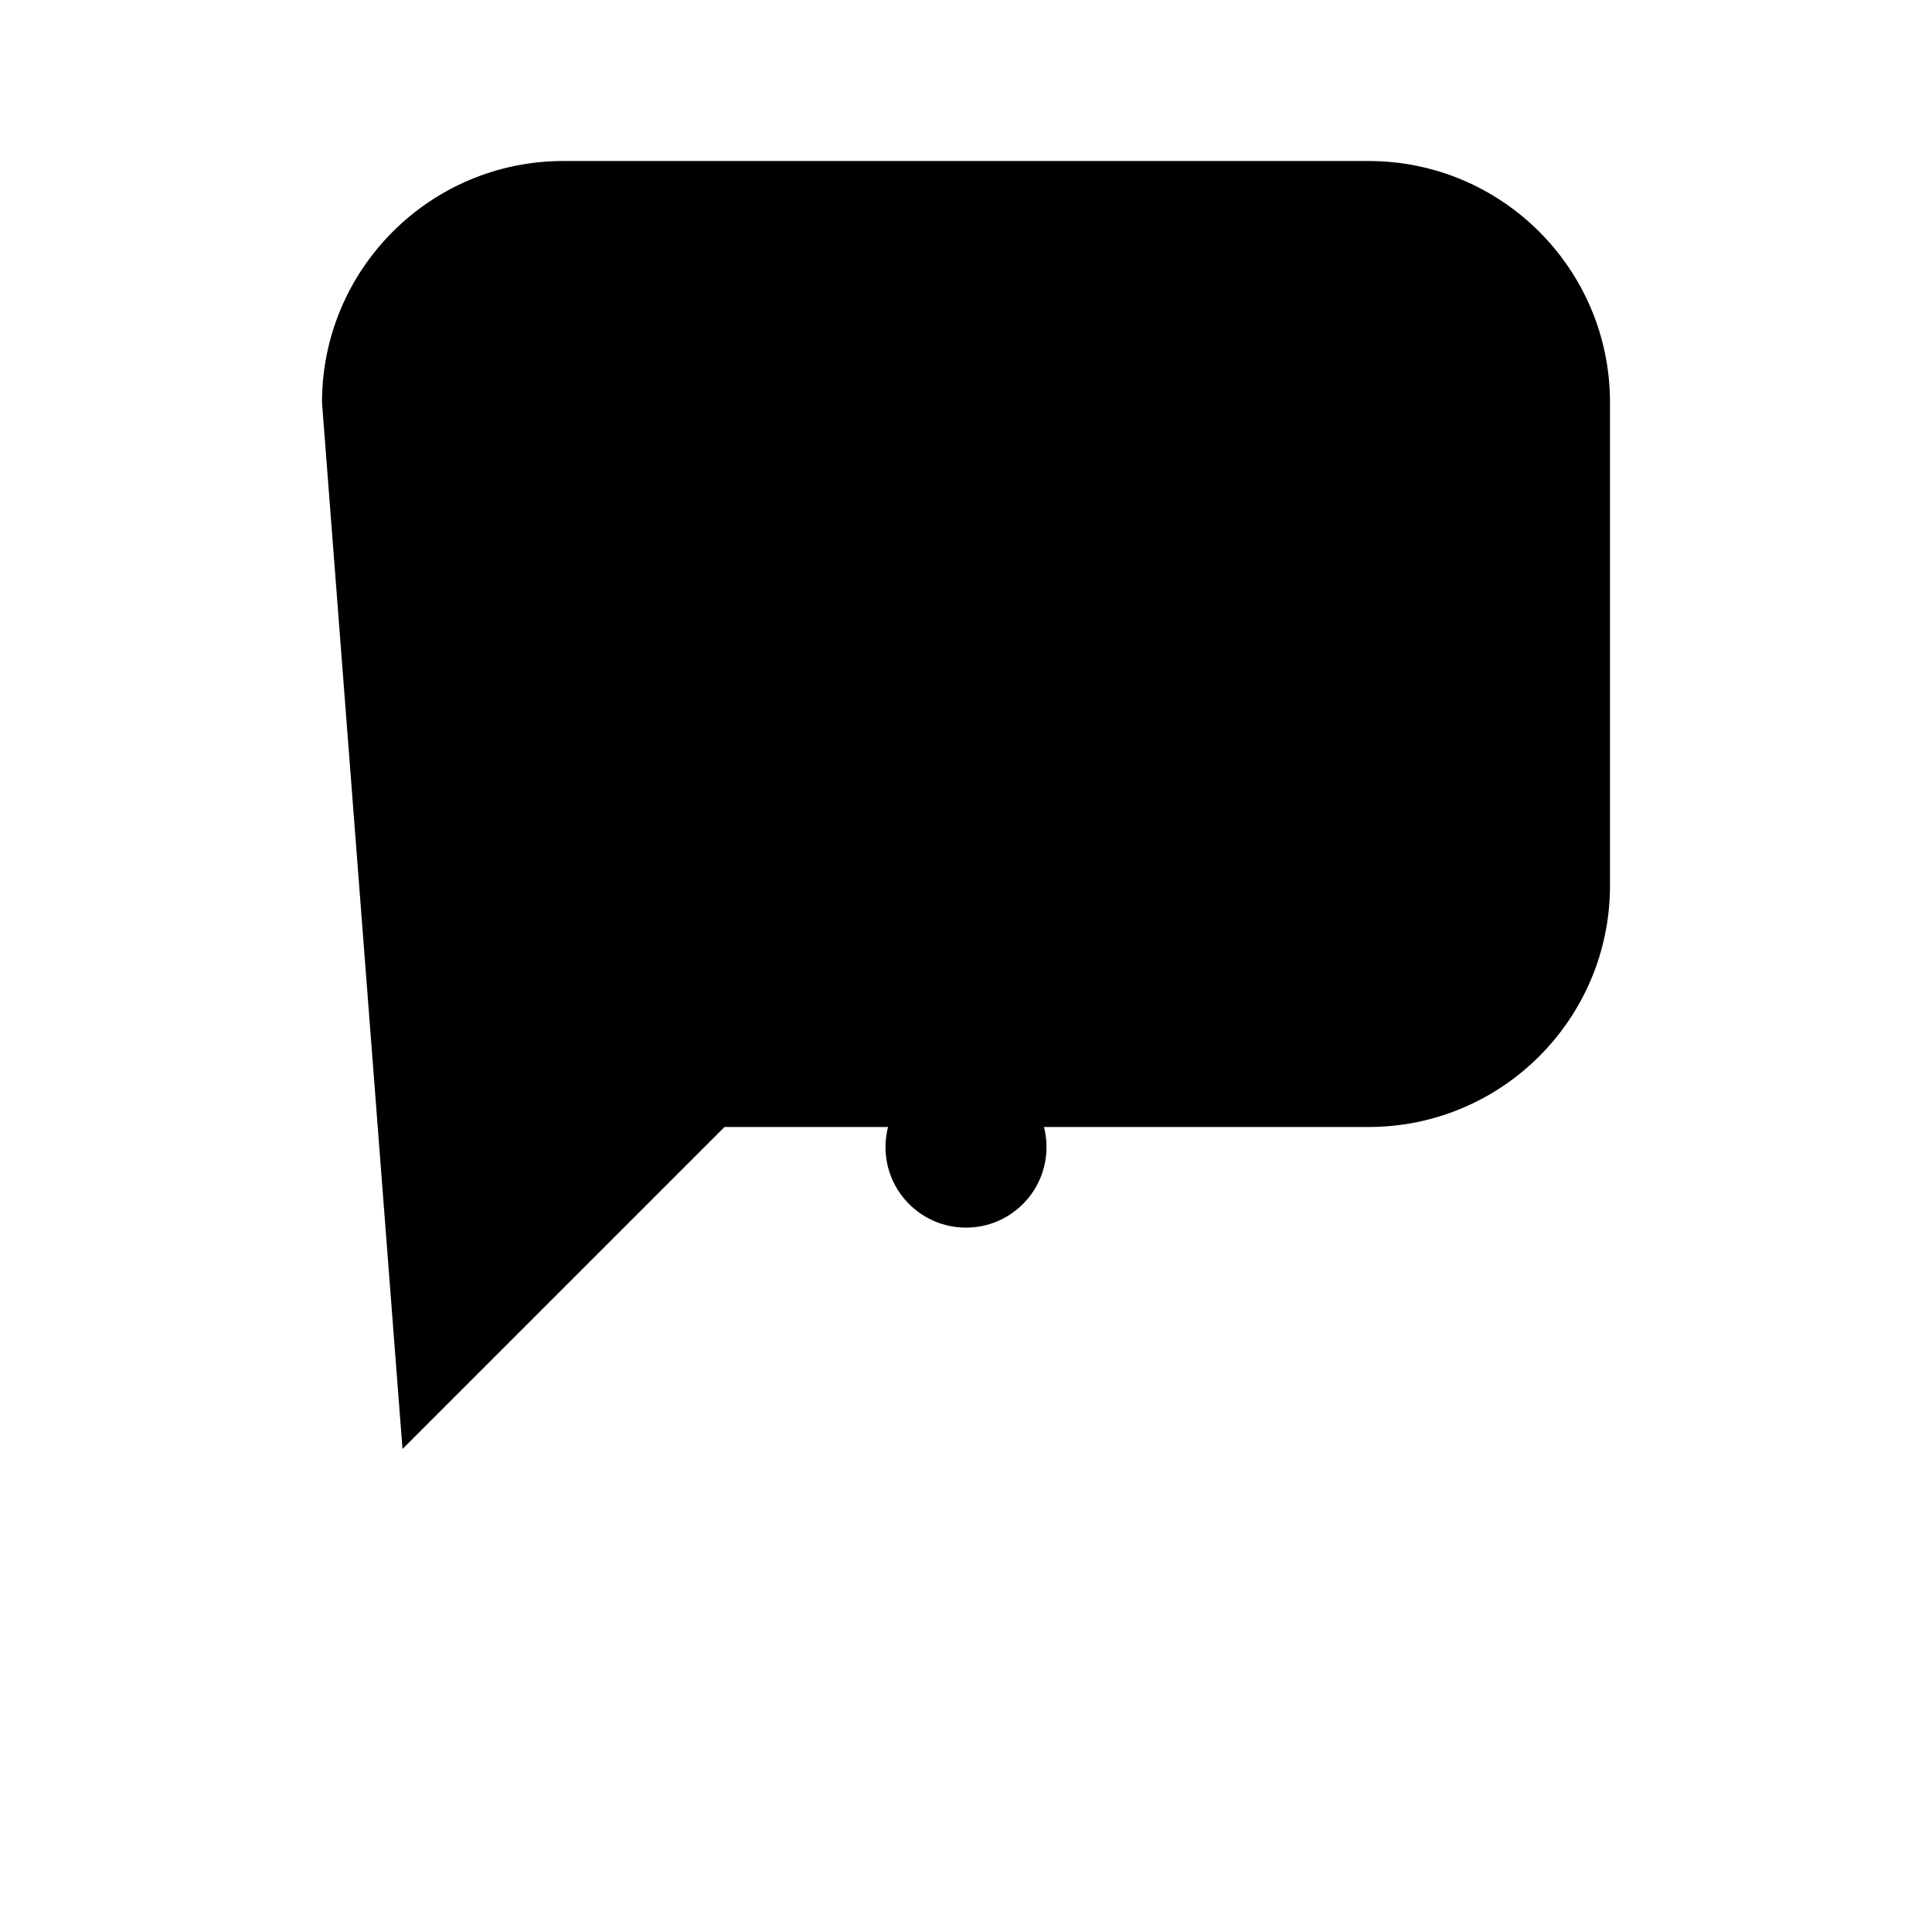
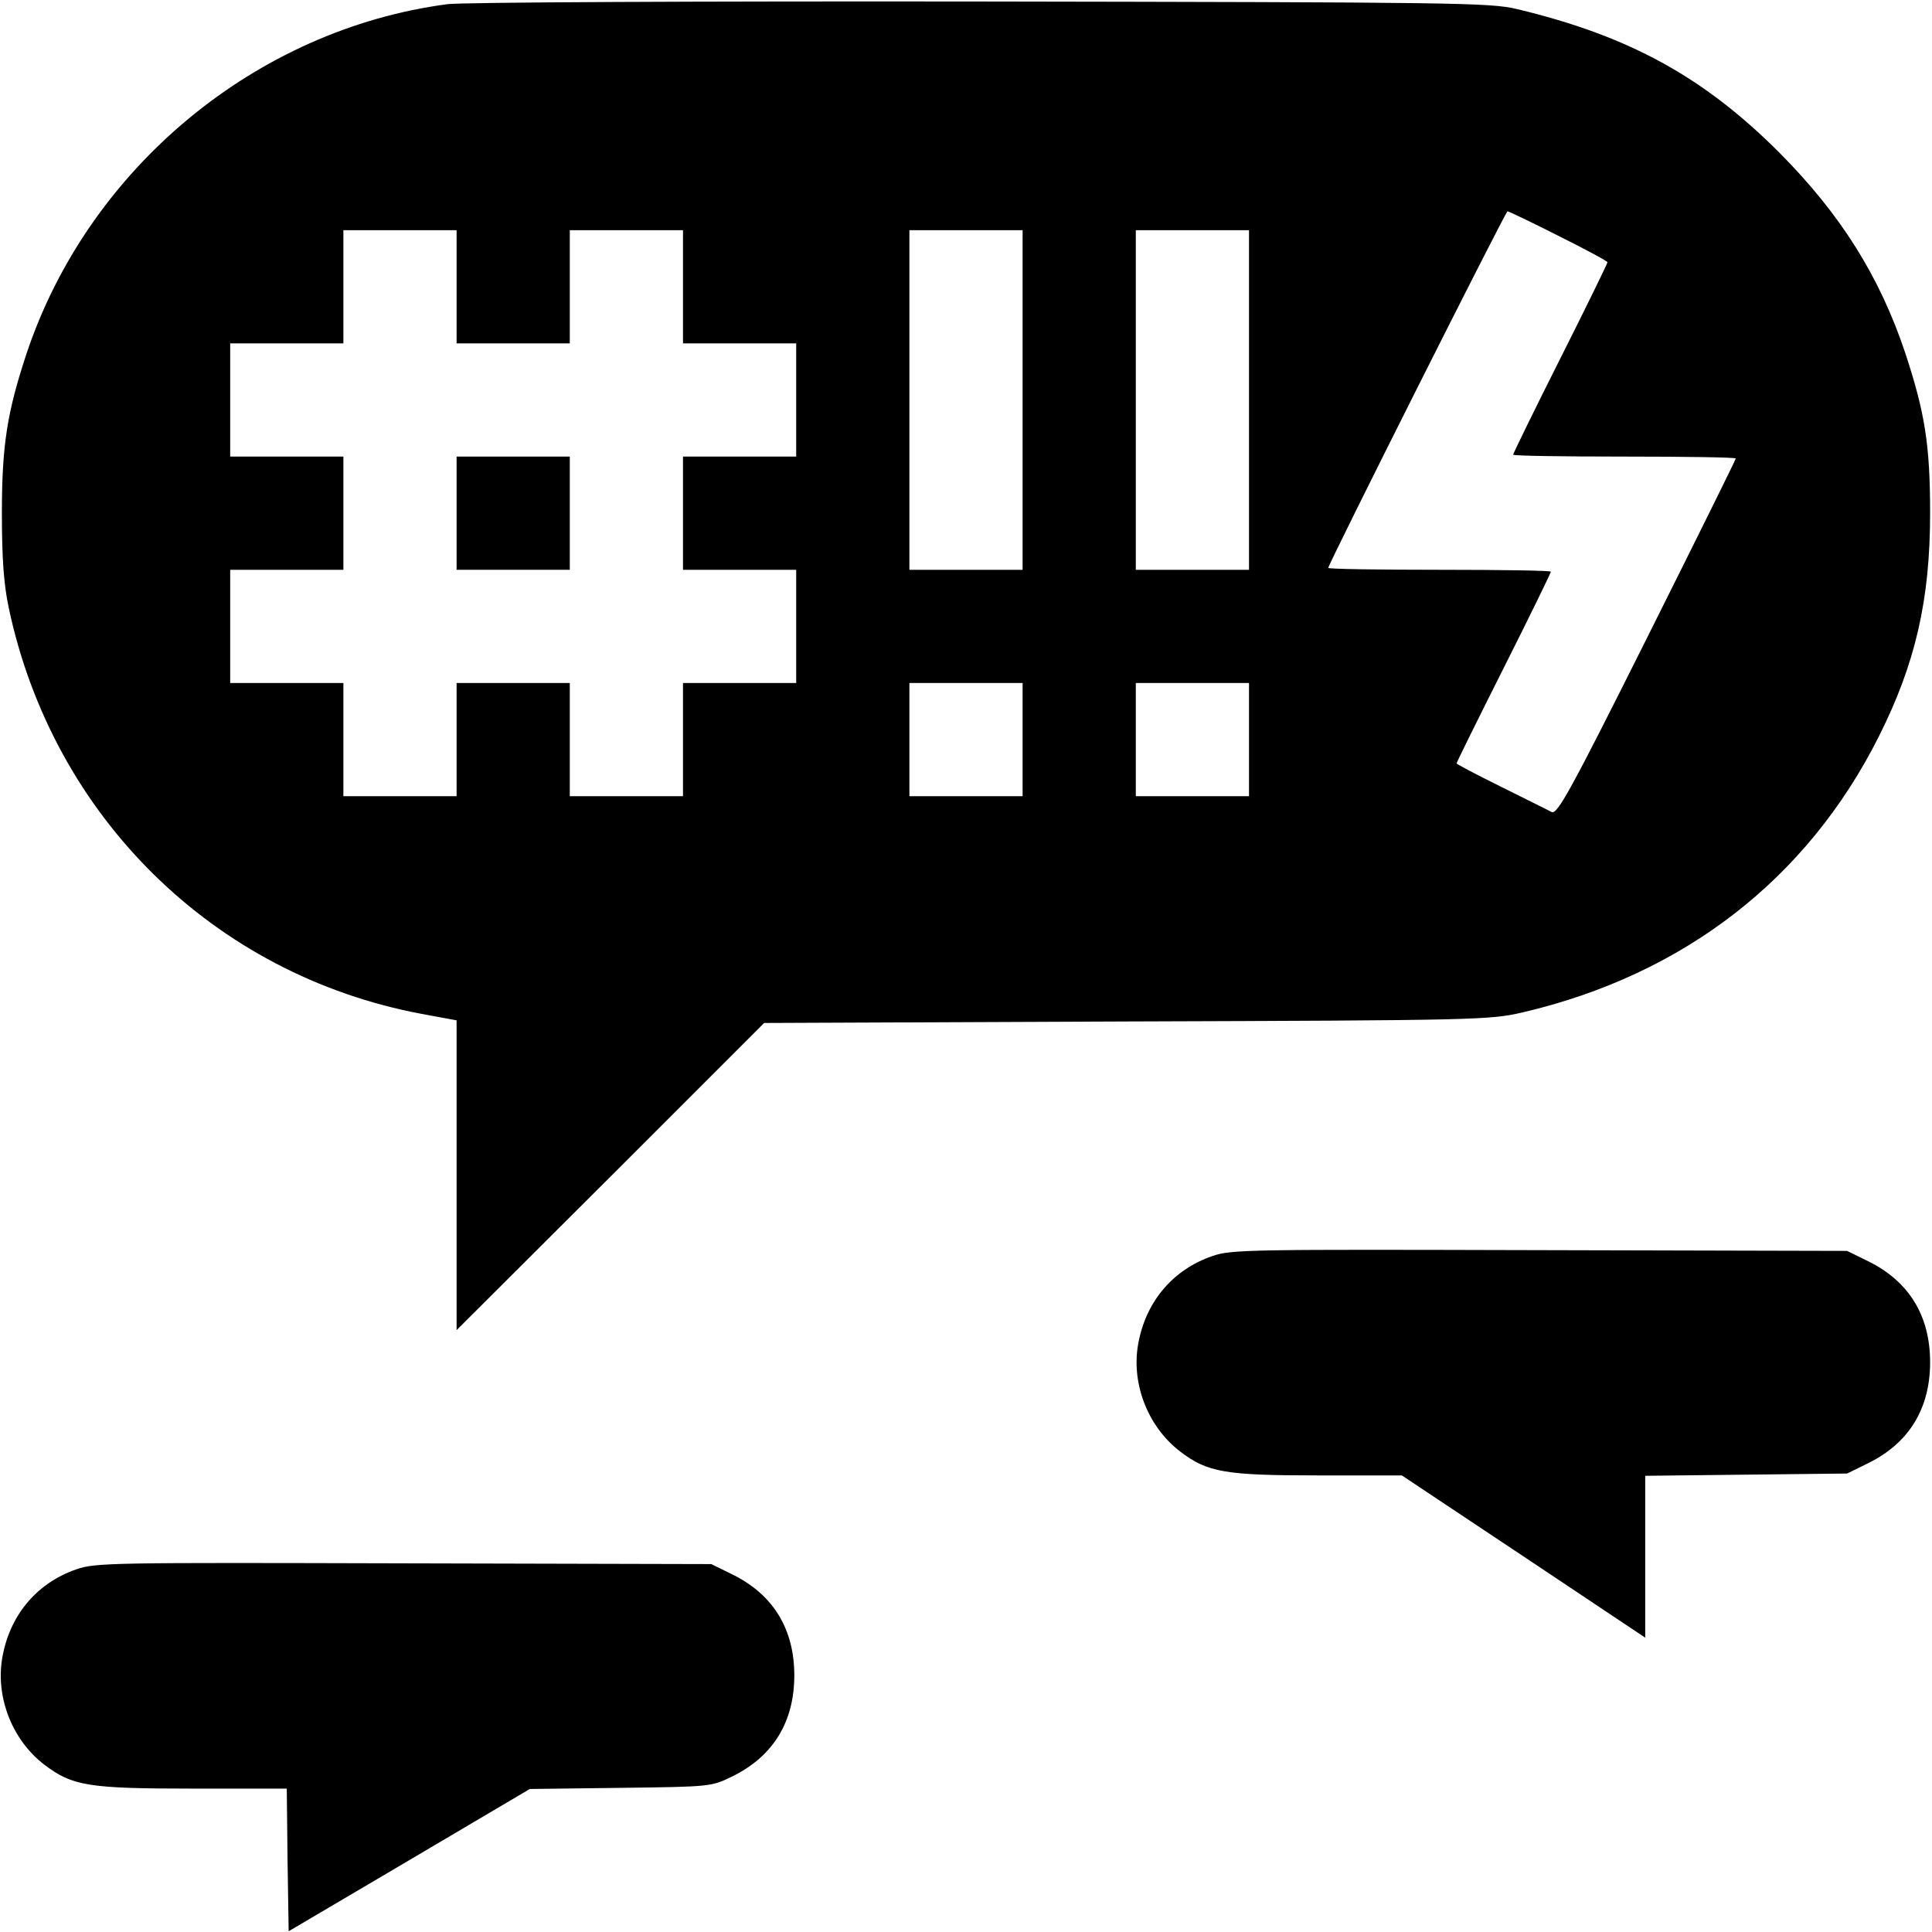
- <svg xmlns="http://www.w3.org/2000/svg" id="icon" viewBox="0 0 24 24" fill="currentColor">
-   <path d="M4 5a3 3 0 0 1 3-3h10a3 3 0 0 1 3 3v6a3 3 0 0 1-3 3H9l-4 4z" />
-   <path d="M12 6.25a.75.75 0 0 0-.75.75v4a.75.75 0 0 0 1.5 0v-4A.75.75 0 0 0 12 6.25Zm0 7a1 1 0 1 0 0 2 1 1 0 0 0 0-2Z" />
+ <svg xmlns="http://www.w3.org/2000/svg" version="1.0" viewBox="0 0" width="512" height="512" preserveAspectRatio="xMidYMid meet">
+   <g transform="translate(0,512) scale(0.1,-0.1)" fill="#000000" stroke="none">
+     <path d="M1186 5109 c-508 -67 -952 -435 -1116 -927 -51 -155 -65 -241 -65 -422 0 -120 5 -188 18 -250 117 -554 544 -974 1095 -1077 l92 -17 0 -411 0 -410 408 407 407 407 960 4 c934 3 962 4 1050 24 427 100 754 353 944 731 97 193 136 362 136 592 0 182 -14 267 -66 425 -68 203 -171 367 -334 531 -200 200 -398 309 -695 380 -70 17 -165 18 -1420 20 -749 1 -1375 -2 -1414 -7z m2944 -614 c72 -36 130 -67 130 -70 0 -3 -56 -118 -125 -255 -69 -137 -125 -252 -125 -255 0 -3 133 -5 295 -5 162 0 295 -2 295 -5 0 -3 -106 -217 -235 -475 -204 -408 -238 -469 -253 -462 -9 5 -70 35 -134 67 -65 32 -118 60 -118 62 0 2 56 116 125 253 69 137 125 252 125 255 0 3 -133 5 -295 5 -162 0 -295 2 -295 5 0 10 470 945 475 945 3 0 64 -29 135 -65z m-2920 -135 l0 -150 150 0 150 0 0 150 0 150 150 0 150 0 0 -150 0 -150 150 0 150 0 0 -150 0 -150 -150 0 -150 0 0 -150 0 -150 150 0 150 0 0 -150 0 -150 -150 0 -150 0 0 -150 0 -150 -150 0 -150 0 0 150 0 150 -150 0 -150 0 0 -150 0 -150 -150 0 -150 0 0 150 0 150 -150 0 -150 0 0 150 0 150 150 0 150 0 0 150 0 150 -150 0 -150 0 0 150 0 150 150 0 150 0 0 150 0 150 150 0 150 0 0 -150z m1500 -300 l0 -450 -150 0 -150 0 0 450 0 450 150 0 150 0 0 -450z m600 0 l0 -450 -150 0 -150 0 0 450 0 450 150 0 150 0 0 -450z m-600 -900 l0 -150 -150 0 -150 0 0 150 0 150 150 0 150 0 0 -150z m600 0 l0 -150 -150 0 -150 0 0 150 0 150 150 0 150 0 0 -150z" />
+     <path d="M1210 3760 l0 -150 150 0 150 0 0 150 0 150 -150 0 -150 0 0 -150z" />
+     <path d="M3212 1791 c-101 -35 -172 -116 -194 -224 -23 -108 22 -227 110 -294 72 -55 119 -63 366 -63 l221 0 323 -215 322 -215 0 214 0 215 268 3 267 3 57 28 c107 53 163 144 163 267 0 123 -56 214 -163 267 l-57 28 -815 2 c-769 2 -818 2 -868 -16z" />
+     <path d="M202 961 c-101 -35 -172 -116 -194 -224 -23 -108 22 -227 110 -294 74 -56 116 -63 394 -63 l248 0 2 -189 3 -189 319 188 320 189 240 3 c241 3 241 3 298 31 107 53 163 144 163 267 0 123 -56 214 -163 267 l-57 28 -815 2 c-769 2 -818 2 -868 -16z" />
+   </g>
</svg>
